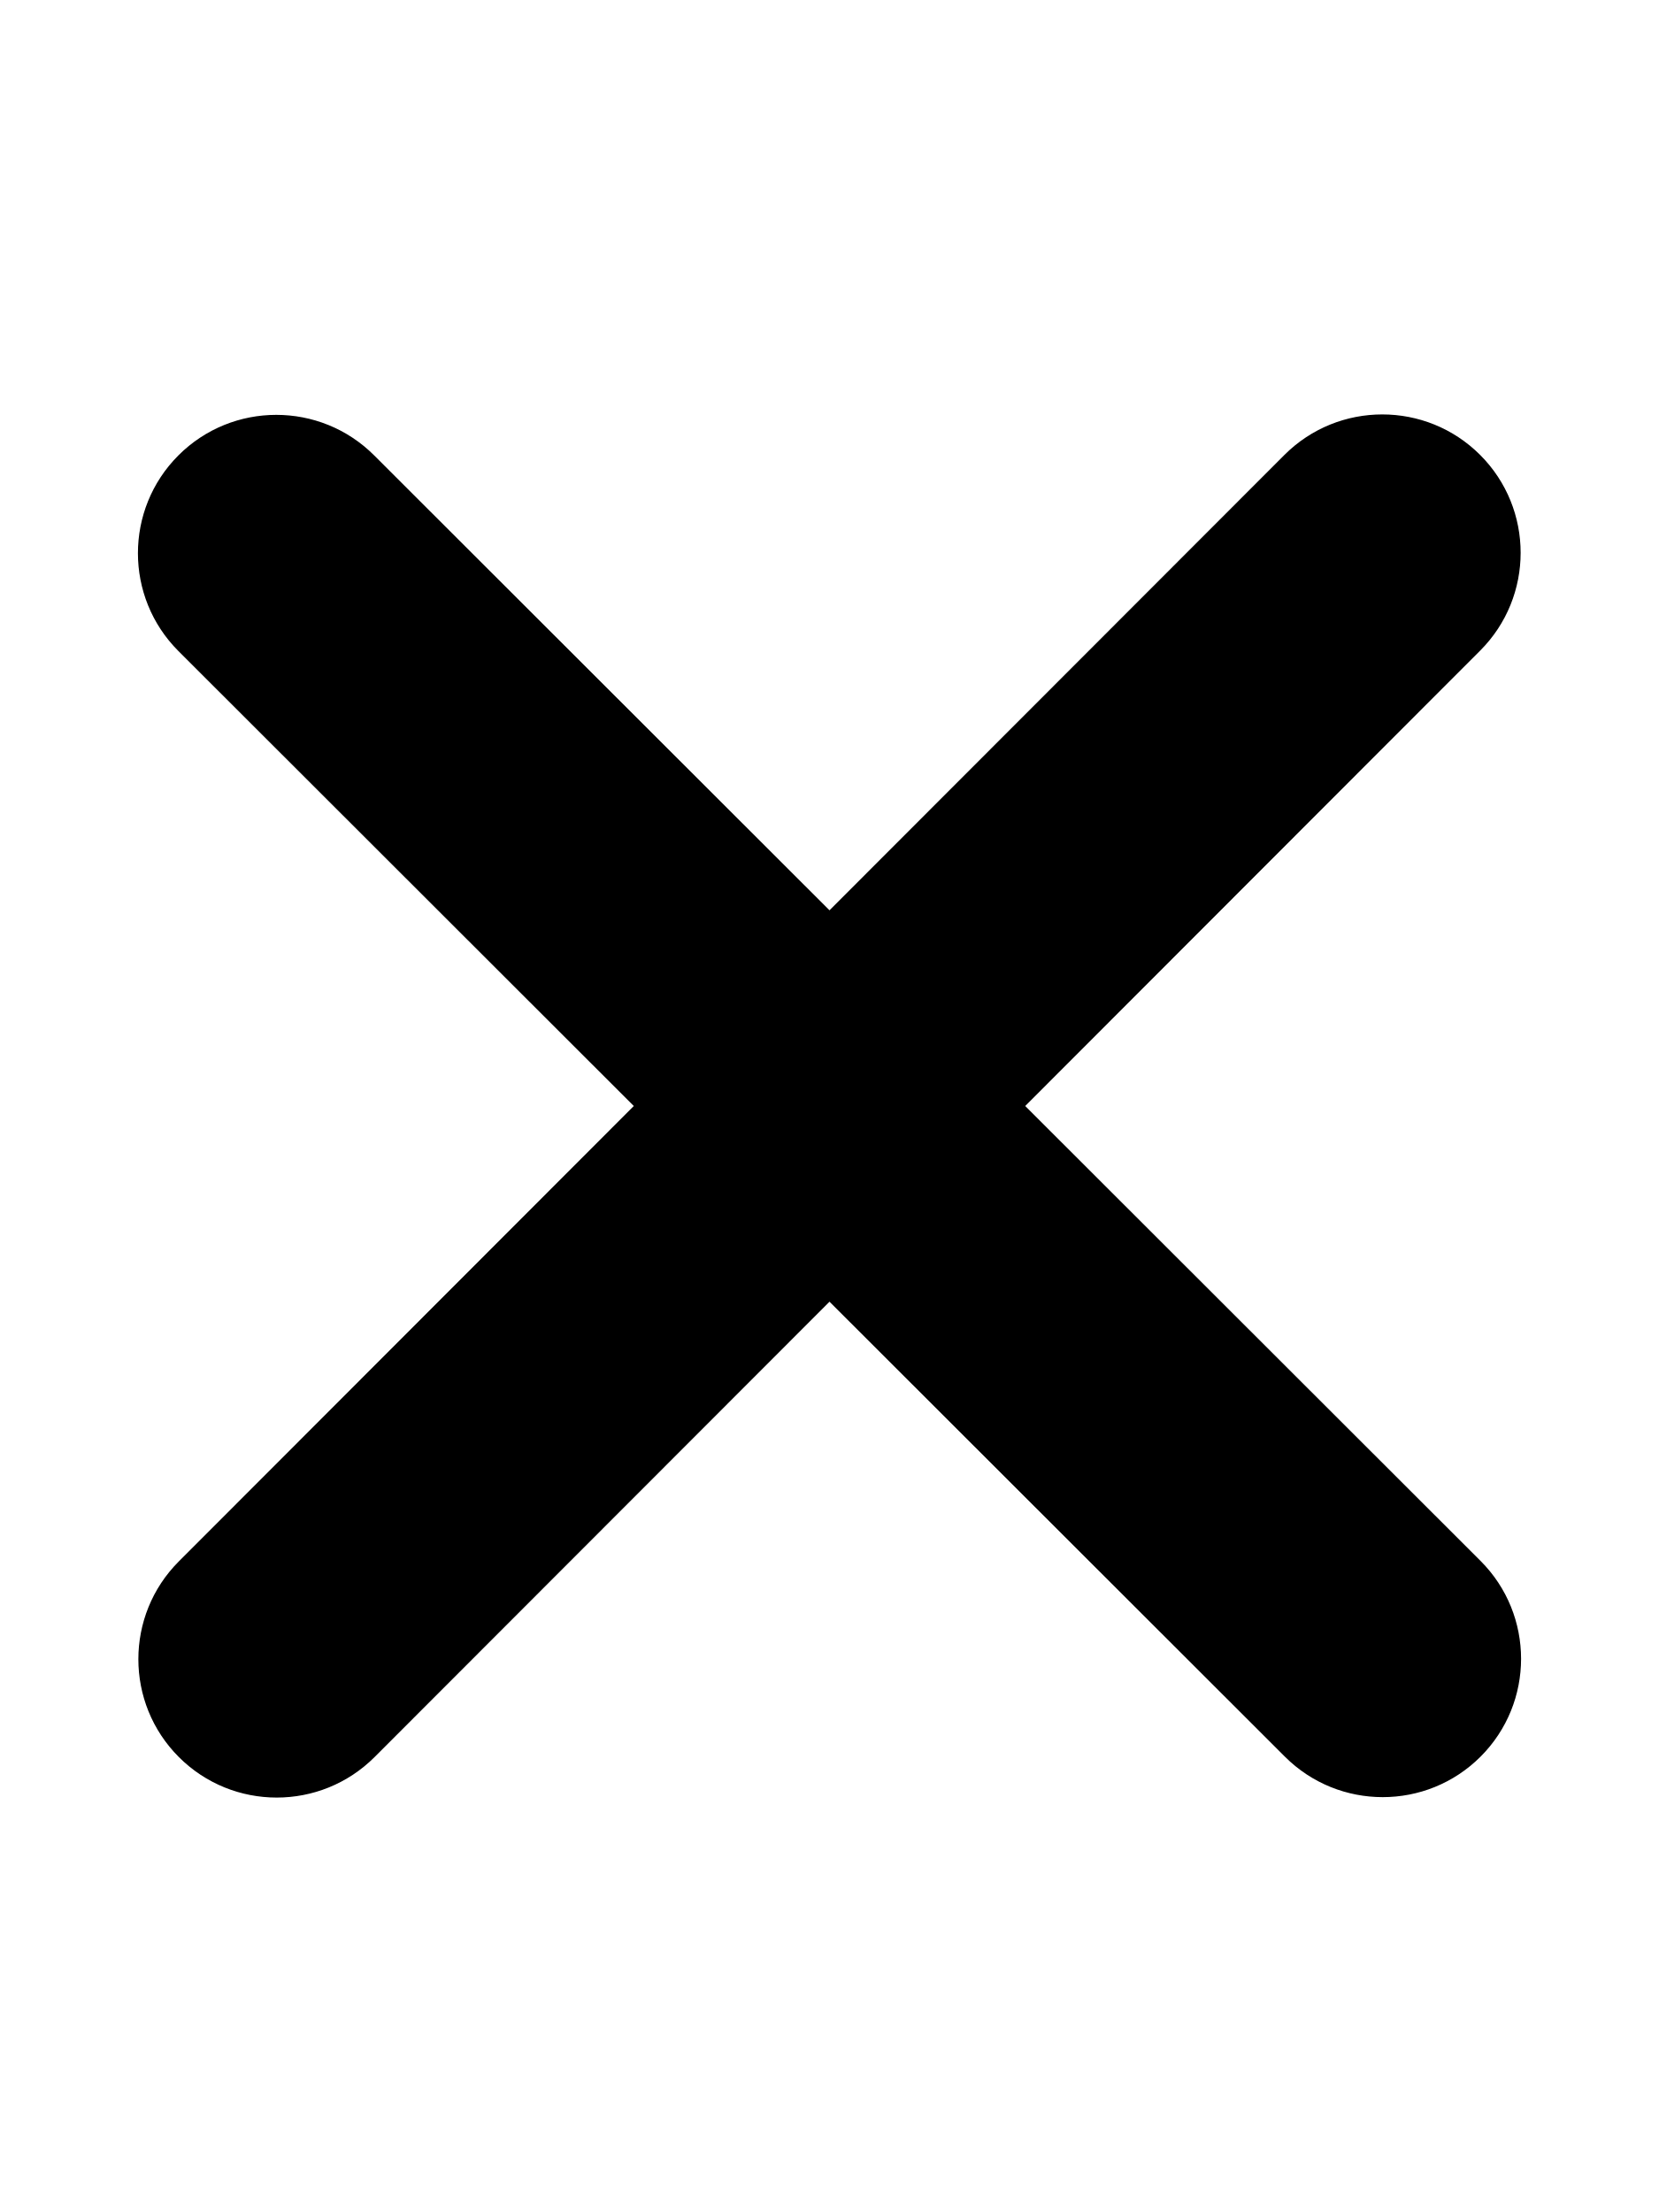
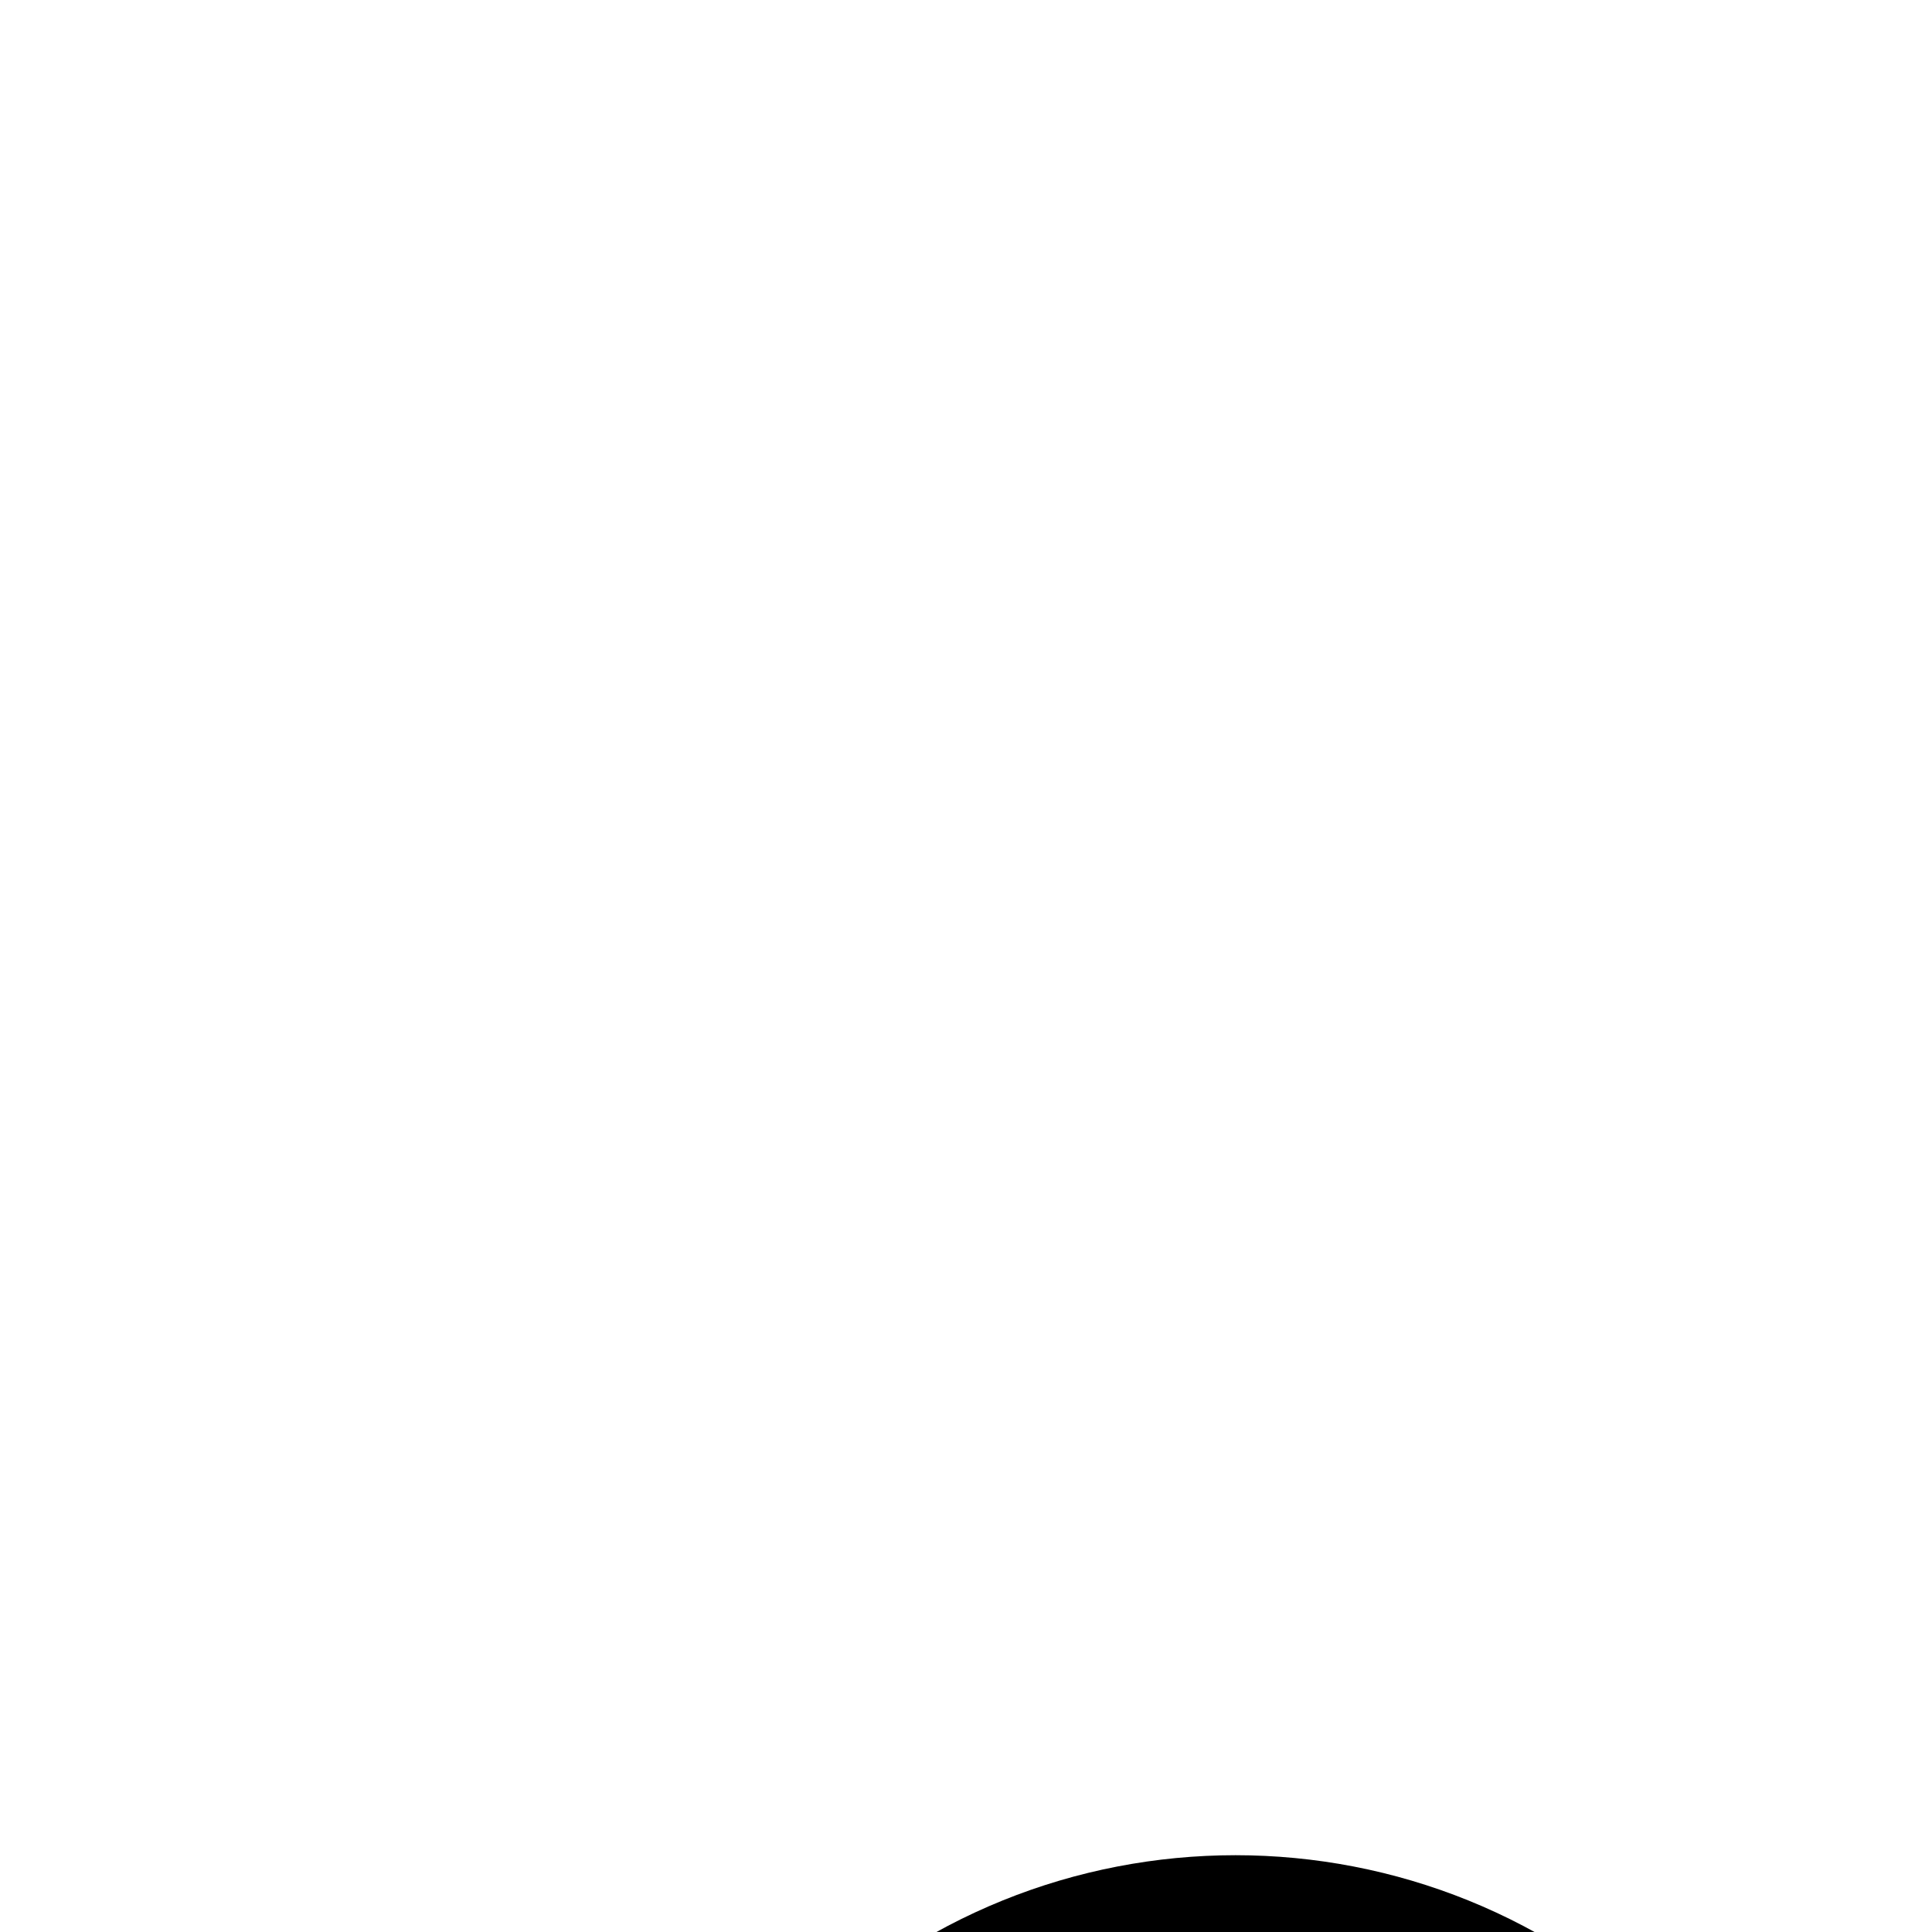
- <svg xmlns="http://www.w3.org/2000/svg" viewBox="0 0 384 512">
+ <svg xmlns="http://www.w3.org/2000/svg" viewBox="0 0 100 100">
  <path d="M342.6 150.6c12.5-12.5 12.5-32.8 0-45.3s-32.8-12.5-45.3 0L192 210.7 86.6 105.4c-12.5-12.5-32.8-12.5-45.3 0s-12.5 32.8 0 45.3L146.7 256 41.4 361.4c-12.5 12.5-12.5 32.8 0 45.3s32.8 12.5 45.3 0L192 301.3 297.4 406.6c12.5 12.5 32.8 12.5 45.3 0s12.5-32.8 0-45.3L237.3 256 342.6 150.6z" />
</svg>
